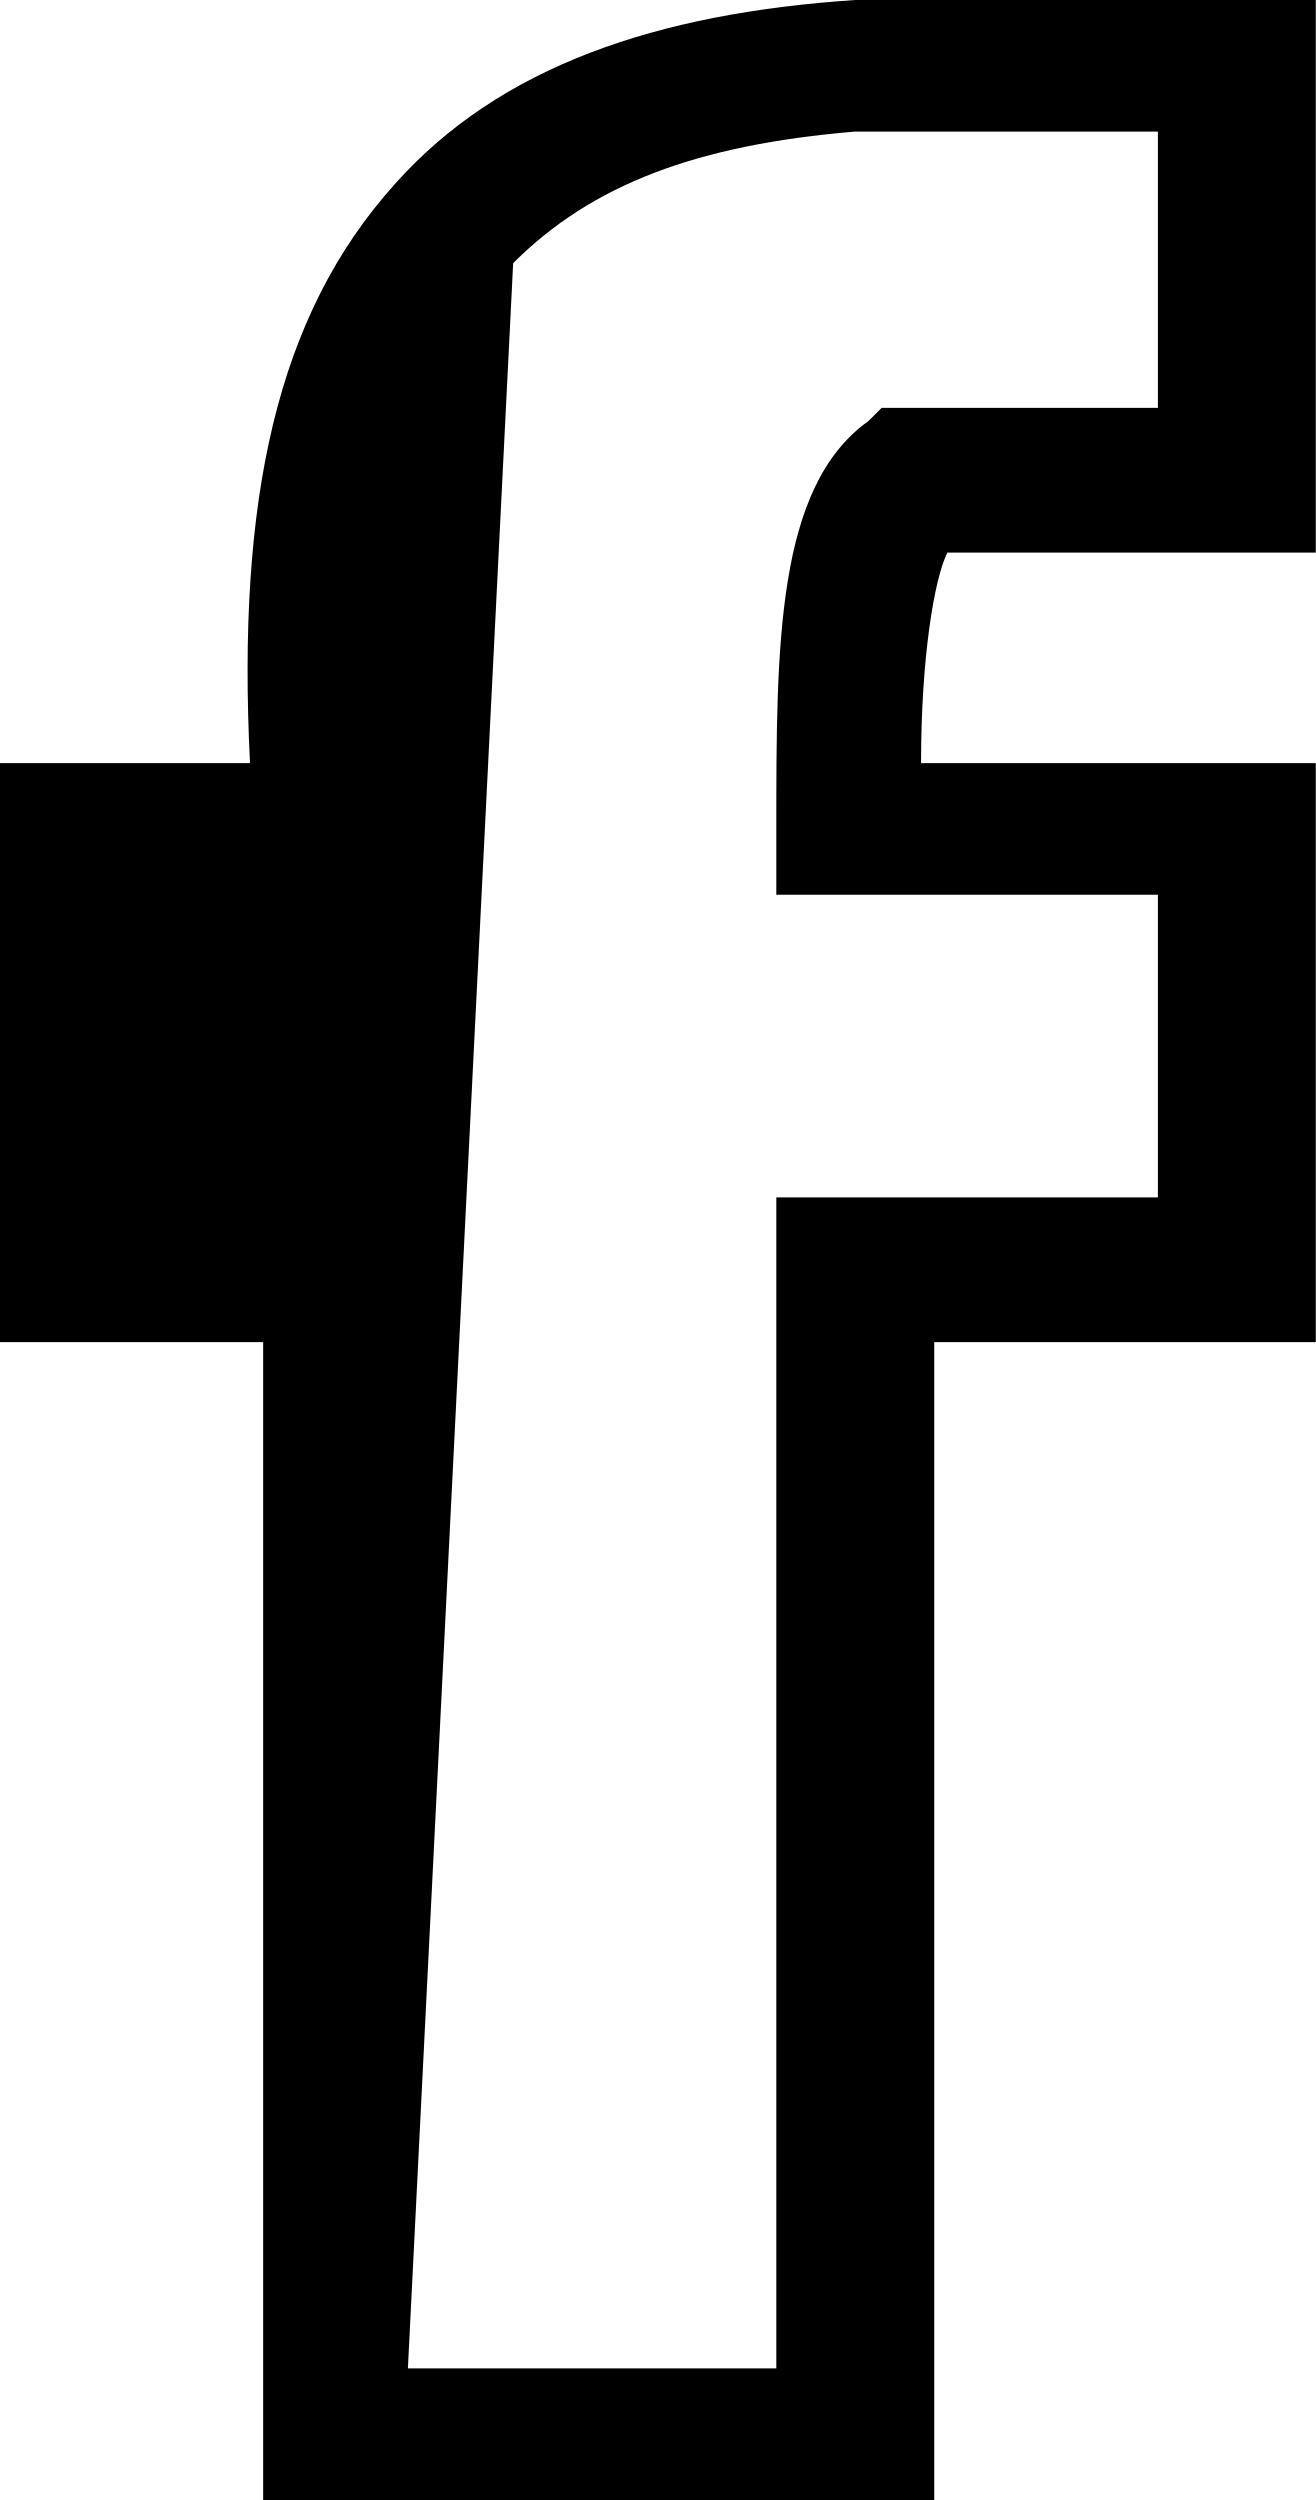
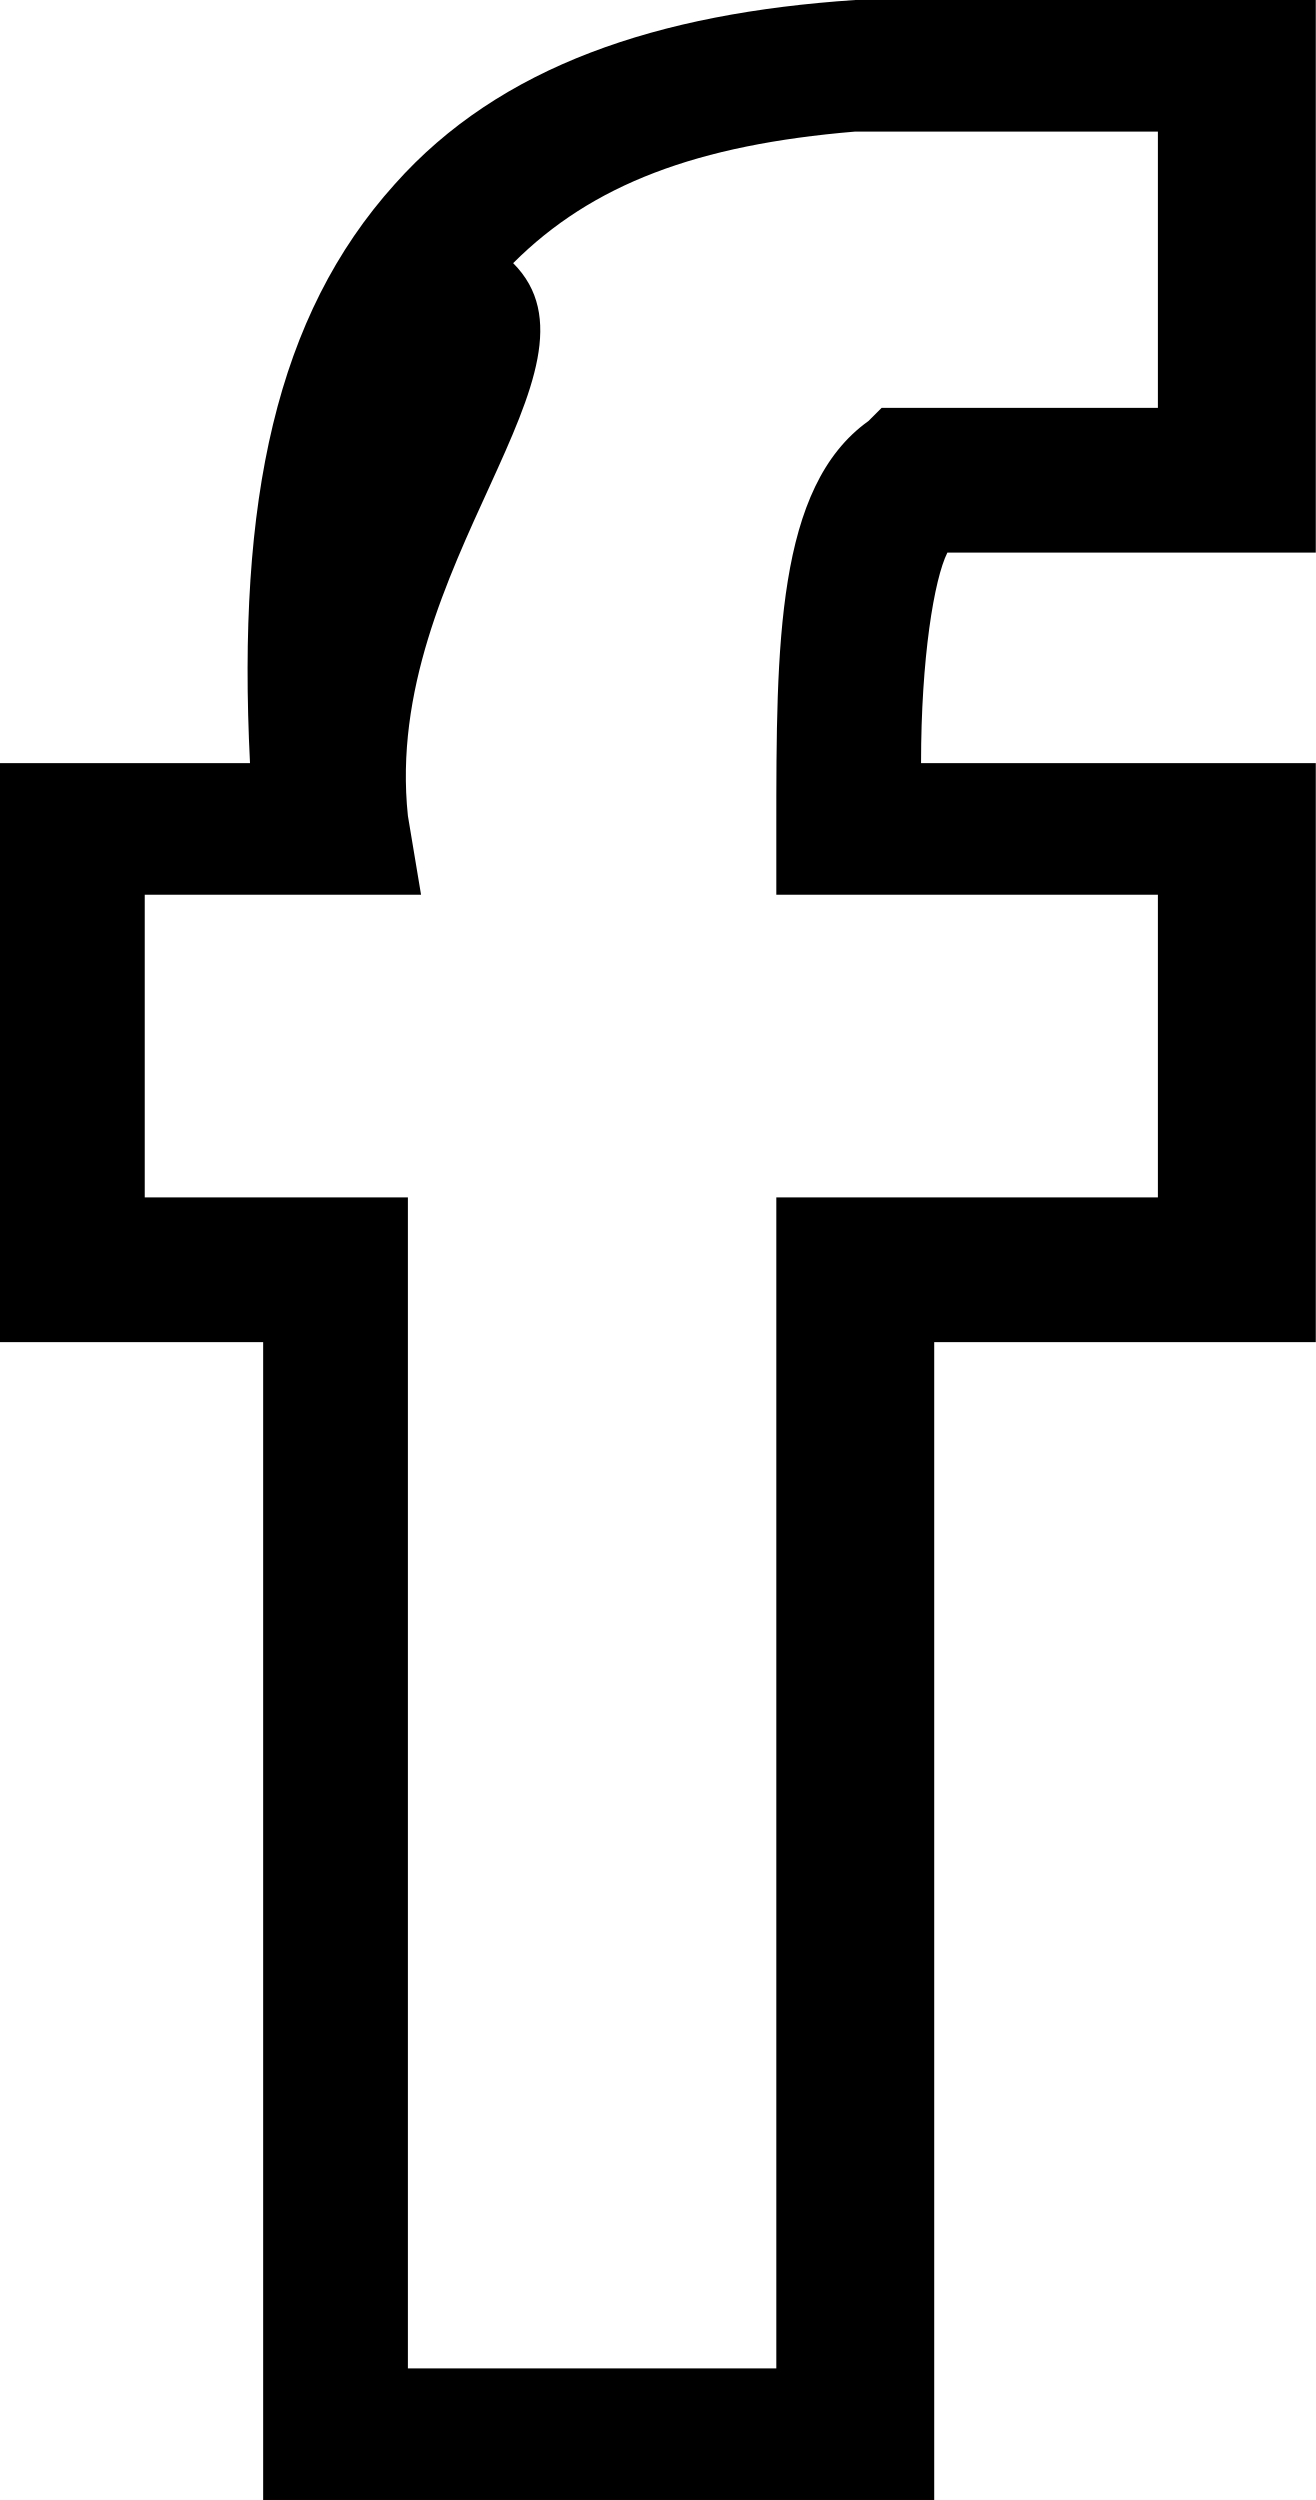
- <svg xmlns="http://www.w3.org/2000/svg" version="1.1" id="Layer_1" x="0px" y="0px" viewBox="0 0 10 19" style="enable-background:new 0 0 10 19;" xml:space="preserve">
-   <path d="M7.1,19H2v-8.8H0V5.8h1.9C1.8,3.8,2.1,2.4,3,1.4C3.8,0.5,5,0.1,6.5,0H10v4.2H7.2C7.1,4.4,7,5,7,5.8h3v4.4H7.1V19z M3.1,18   h2.8V9.1h2.9V6.8H5.9V6.3c0-1.4,0-2.6,0.7-3.1l0.1-0.1h2.1V1H6.5c-1.2,0.1-2,0.4-2.6,1c-     0.8,0.8-1,2.3-0.8,4.2l0.1,0.6H1.1v2.3h2V18   z" />
+ <svg xmlns="http://www.w3.org/2000/svg" viewBox="0 0 10 19">
+   <path d="M7.1 19H2v-8.8H0V5.8h1.9c-.1-2 .2-3.4 1.1-4.4C3.8.5 5 .1 6.5 0H10v4.2H7.2c-.1.2-.2.8-.2 1.6h3v4.4H7.1V19zm-4-1h2.8V9.1h2.9V6.8H5.9v-.5c0-1.4 0-2.6.7-3.1l.1-.1h2.1V1H6.5c-1.2.1-2 .4-2.6 1 .8.8-1 2.3-.8 4.2l.1.6H1.1v2.3h2V18z" />
</svg>
